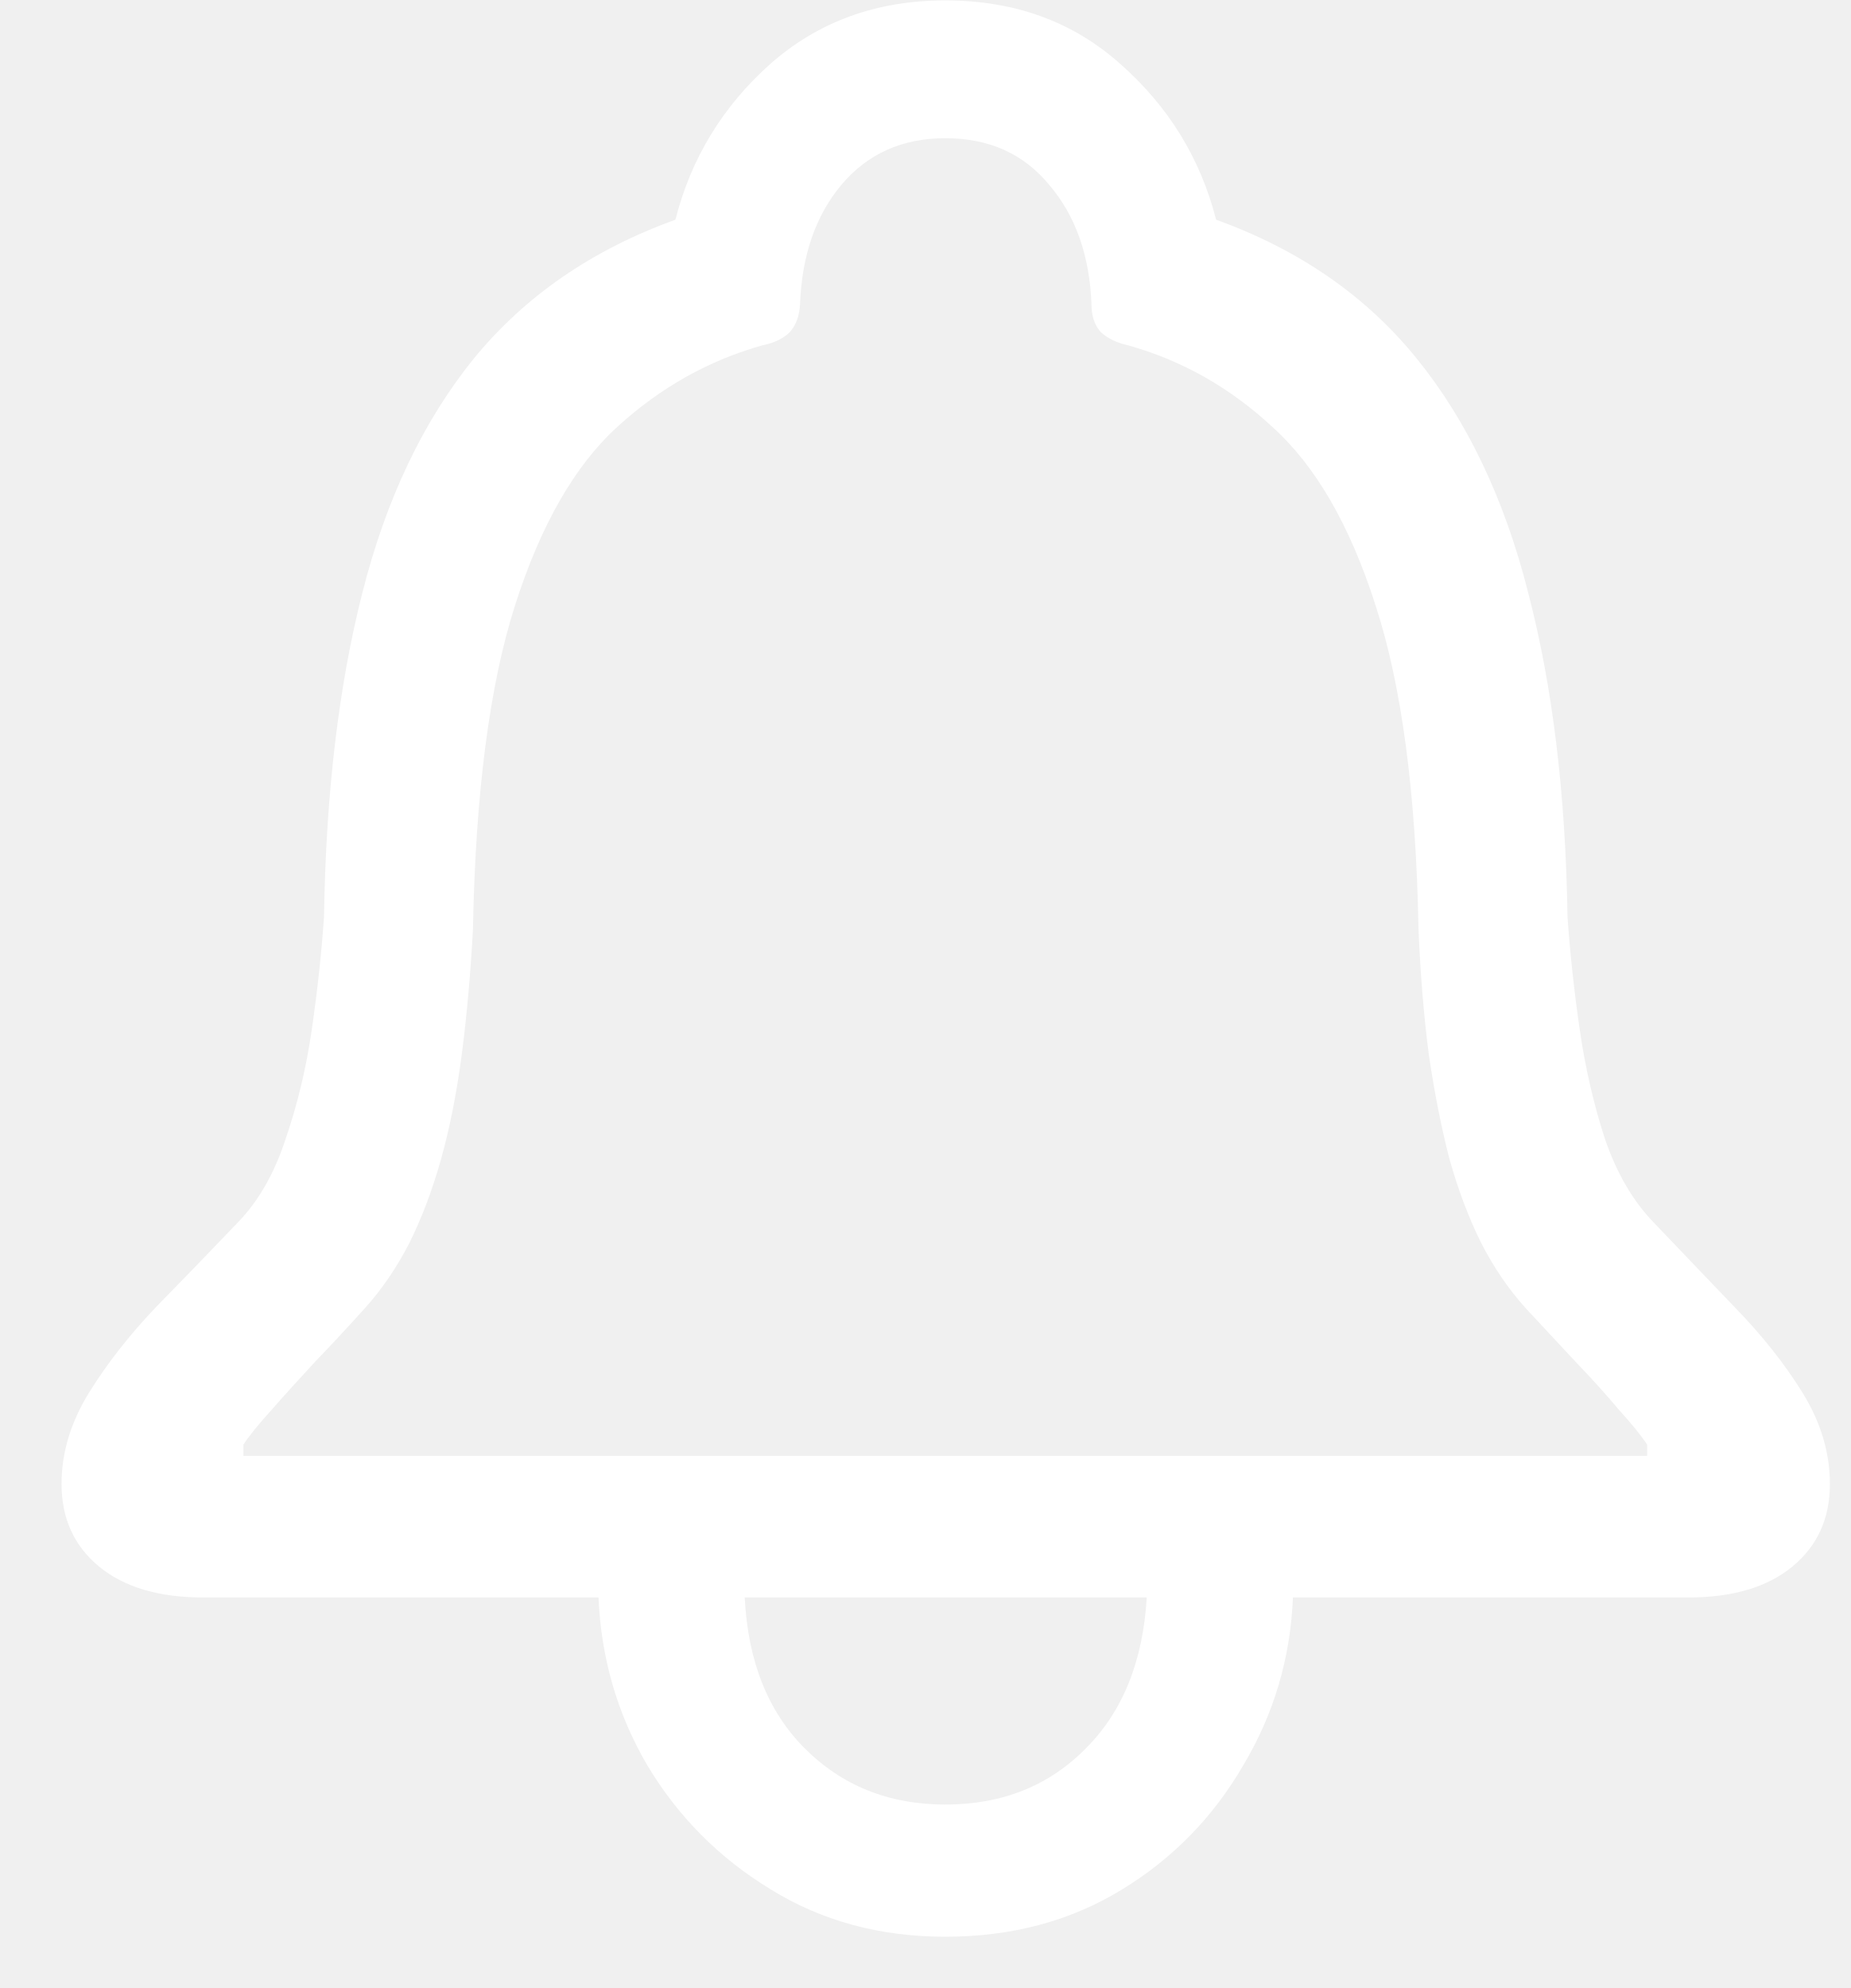
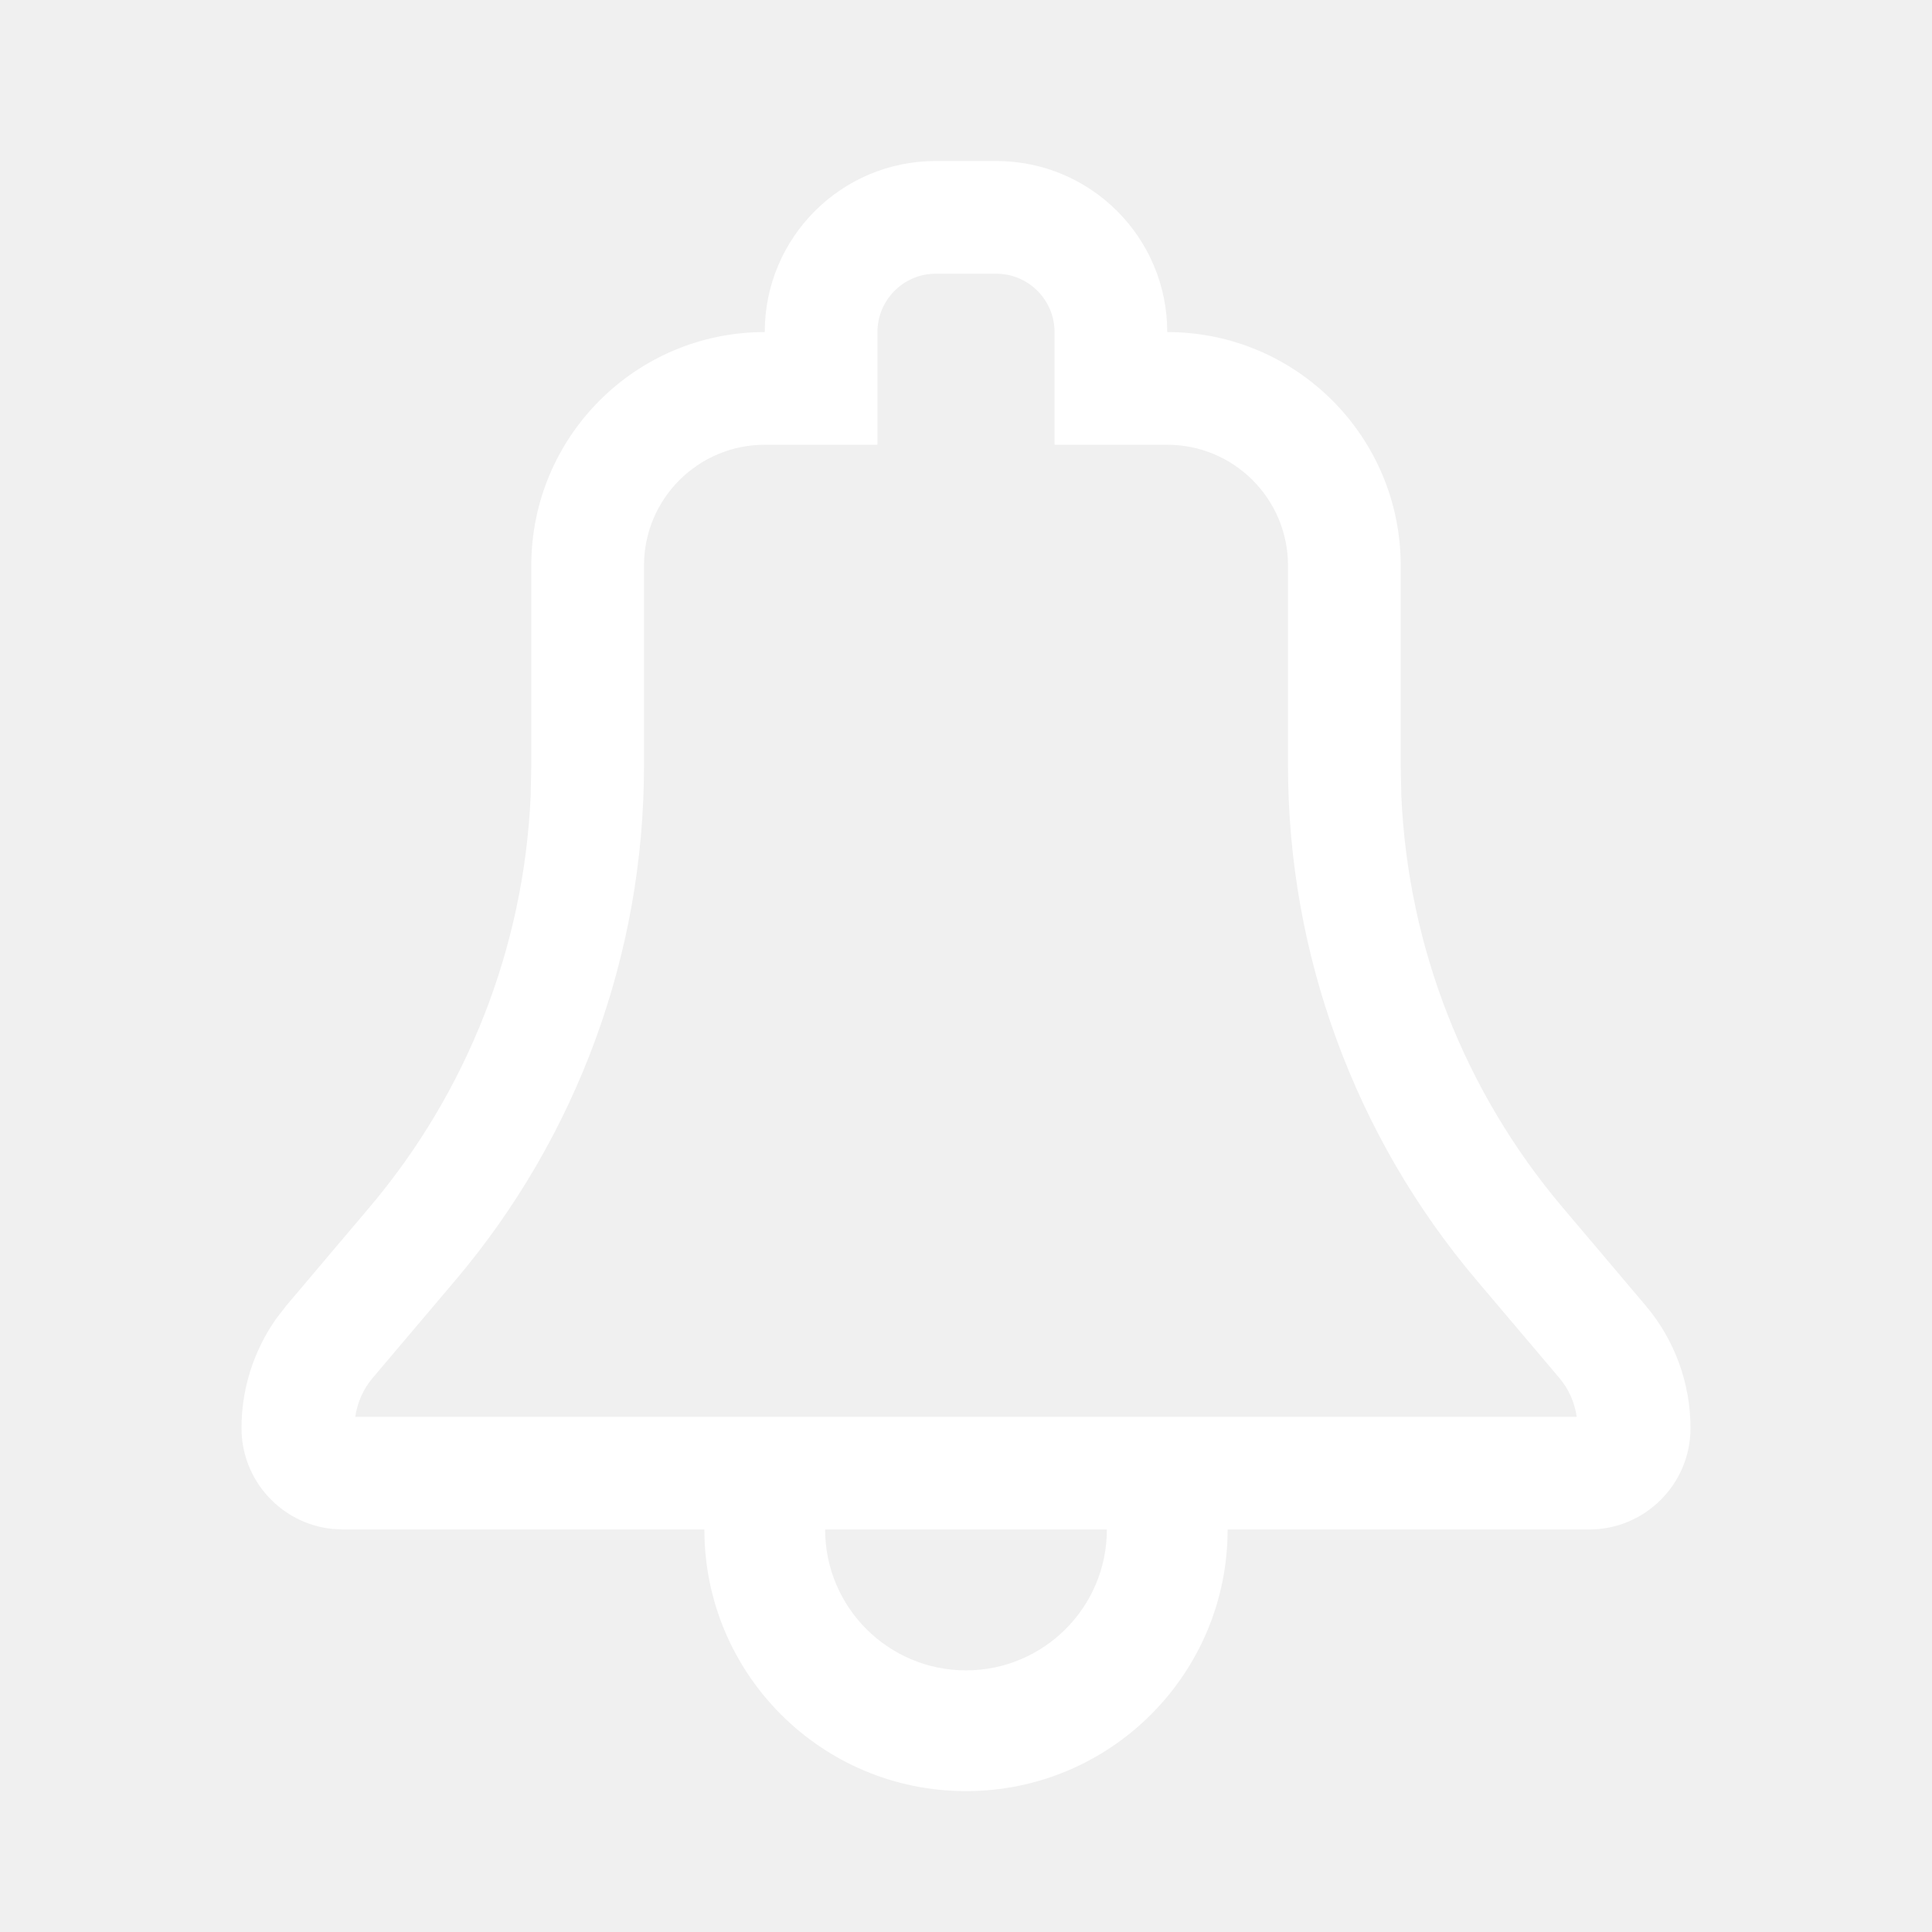
- <svg xmlns="http://www.w3.org/2000/svg" width="27" height="29" viewBox="0 0 27 29" fill="none">
-   <path d="M0.898 21.648C0.898 21.193 1.031 20.751 1.295 20.322C1.559 19.894 1.887 19.475 2.279 19.064C2.68 18.654 3.077 18.244 3.469 17.834C3.77 17.524 4.002 17.119 4.166 16.617C4.339 16.116 4.467 15.583 4.549 15.018C4.631 14.453 4.69 13.906 4.727 13.377C4.754 11.581 4.941 10.005 5.287 8.646C5.633 7.279 6.176 6.14 6.914 5.229C7.661 4.317 8.641 3.643 9.854 3.205C10.081 2.312 10.542 1.555 11.234 0.936C11.936 0.316 12.788 0.006 13.791 0.006C14.803 0.006 15.655 0.316 16.348 0.936C17.049 1.555 17.514 2.312 17.742 3.205C18.954 3.643 19.93 4.317 20.668 5.229C21.406 6.14 21.949 7.279 22.295 8.646C22.65 10.005 22.842 11.581 22.869 13.377C22.906 13.906 22.965 14.453 23.047 15.018C23.129 15.583 23.252 16.116 23.416 16.617C23.589 17.119 23.826 17.524 24.127 17.834C24.519 18.244 24.911 18.654 25.303 19.064C25.704 19.475 26.037 19.894 26.301 20.322C26.565 20.751 26.697 21.193 26.697 21.648C26.697 22.15 26.515 22.551 26.15 22.852C25.786 23.152 25.28 23.303 24.633 23.303H18.863C18.827 24.187 18.585 25.003 18.139 25.75C17.701 26.506 17.109 27.113 16.361 27.568C15.614 28.024 14.757 28.252 13.791 28.252C12.834 28.252 11.982 28.02 11.234 27.555C10.487 27.099 9.89 26.497 9.443 25.75C9.006 25.003 8.769 24.187 8.732 23.303H2.963C2.316 23.303 1.81 23.152 1.445 22.852C1.081 22.551 0.898 22.15 0.898 21.648ZM3.551 21.238H24.031V21.074C23.949 20.947 23.812 20.778 23.621 20.568C23.439 20.35 23.225 20.113 22.979 19.857C22.741 19.602 22.5 19.342 22.254 19.078C22.008 18.805 21.794 18.49 21.611 18.135C21.429 17.77 21.274 17.36 21.146 16.904C21.028 16.449 20.928 15.943 20.846 15.387C20.773 14.831 20.723 14.22 20.695 13.555C20.659 11.568 20.449 9.991 20.066 8.824C19.693 7.658 19.191 6.792 18.562 6.227C17.943 5.652 17.241 5.256 16.457 5.037C16.293 5.001 16.161 4.937 16.061 4.846C15.969 4.745 15.924 4.609 15.924 4.436C15.896 3.725 15.691 3.146 15.309 2.699C14.935 2.243 14.429 2.016 13.791 2.016C13.162 2.016 12.656 2.243 12.273 2.699C11.9 3.146 11.699 3.725 11.672 4.436C11.663 4.609 11.613 4.745 11.521 4.846C11.43 4.937 11.298 5.001 11.125 5.037C10.341 5.256 9.635 5.652 9.006 6.227C8.386 6.792 7.889 7.658 7.516 8.824C7.142 9.991 6.937 11.568 6.9 13.555C6.864 14.22 6.809 14.831 6.736 15.387C6.663 15.943 6.563 16.449 6.436 16.904C6.308 17.36 6.153 17.77 5.971 18.135C5.788 18.49 5.574 18.805 5.328 19.078C5.091 19.342 4.85 19.602 4.604 19.857C4.367 20.113 4.152 20.35 3.961 20.568C3.77 20.778 3.633 20.947 3.551 21.074V21.238ZM10.865 23.303C10.911 24.232 11.203 24.966 11.74 25.504C12.287 26.051 12.971 26.324 13.791 26.324C14.62 26.324 15.304 26.051 15.842 25.504C16.38 24.966 16.676 24.232 16.73 23.303H10.865Z" fill="white" />
+ <svg xmlns="http://www.w3.org/2000/svg" width="24" height="24" viewBox="0 0 24 24" fill="none">
+   <path d="M12.375 2C13.549 2 14.5 2.951 14.5 4.125C16.102 4.125 17.4 5.424 17.4 7.025V9.513L17.408 9.889C17.491 11.764 18.194 13.562 19.412 15L20.44 16.215C20.802 16.641 21 17.182 21 17.74C21 18.436 20.436 19 19.74 19H15.25C15.25 20.795 13.795 22.25 12 22.25C10.205 22.25 8.75 20.795 8.75 19H4.26L4.131 18.993C3.496 18.929 3 18.392 3 17.74C3 17.251 3.152 16.777 3.432 16.38L3.56 16.215L4.588 15C5.806 13.562 6.509 11.764 6.592 9.889L6.6 9.513V7.025C6.6 5.424 7.898 4.125 9.5 4.125C9.5 2.951 10.451 2 11.625 2H12.375ZM10.25 19C10.25 19.966 11.034 20.75 12 20.75C12.966 20.75 13.75 19.966 13.75 19H10.25ZM11.625 3.4C11.225 3.4 10.9 3.725 10.9 4.125V5.525H9.5C8.672 5.525 8 6.197 8 7.025V9.513C8 11.854 7.169 14.119 5.656 15.905L4.628 17.119C4.512 17.256 4.439 17.424 4.413 17.6H19.587C19.561 17.424 19.488 17.256 19.372 17.119L18.344 15.905C16.831 14.119 16 11.854 16 9.513V7.025C16 6.197 15.328 5.525 14.5 5.525H13.1V4.125C13.1 3.725 12.775 3.4 12.375 3.4H11.625Z" fill="white" />
</svg>
